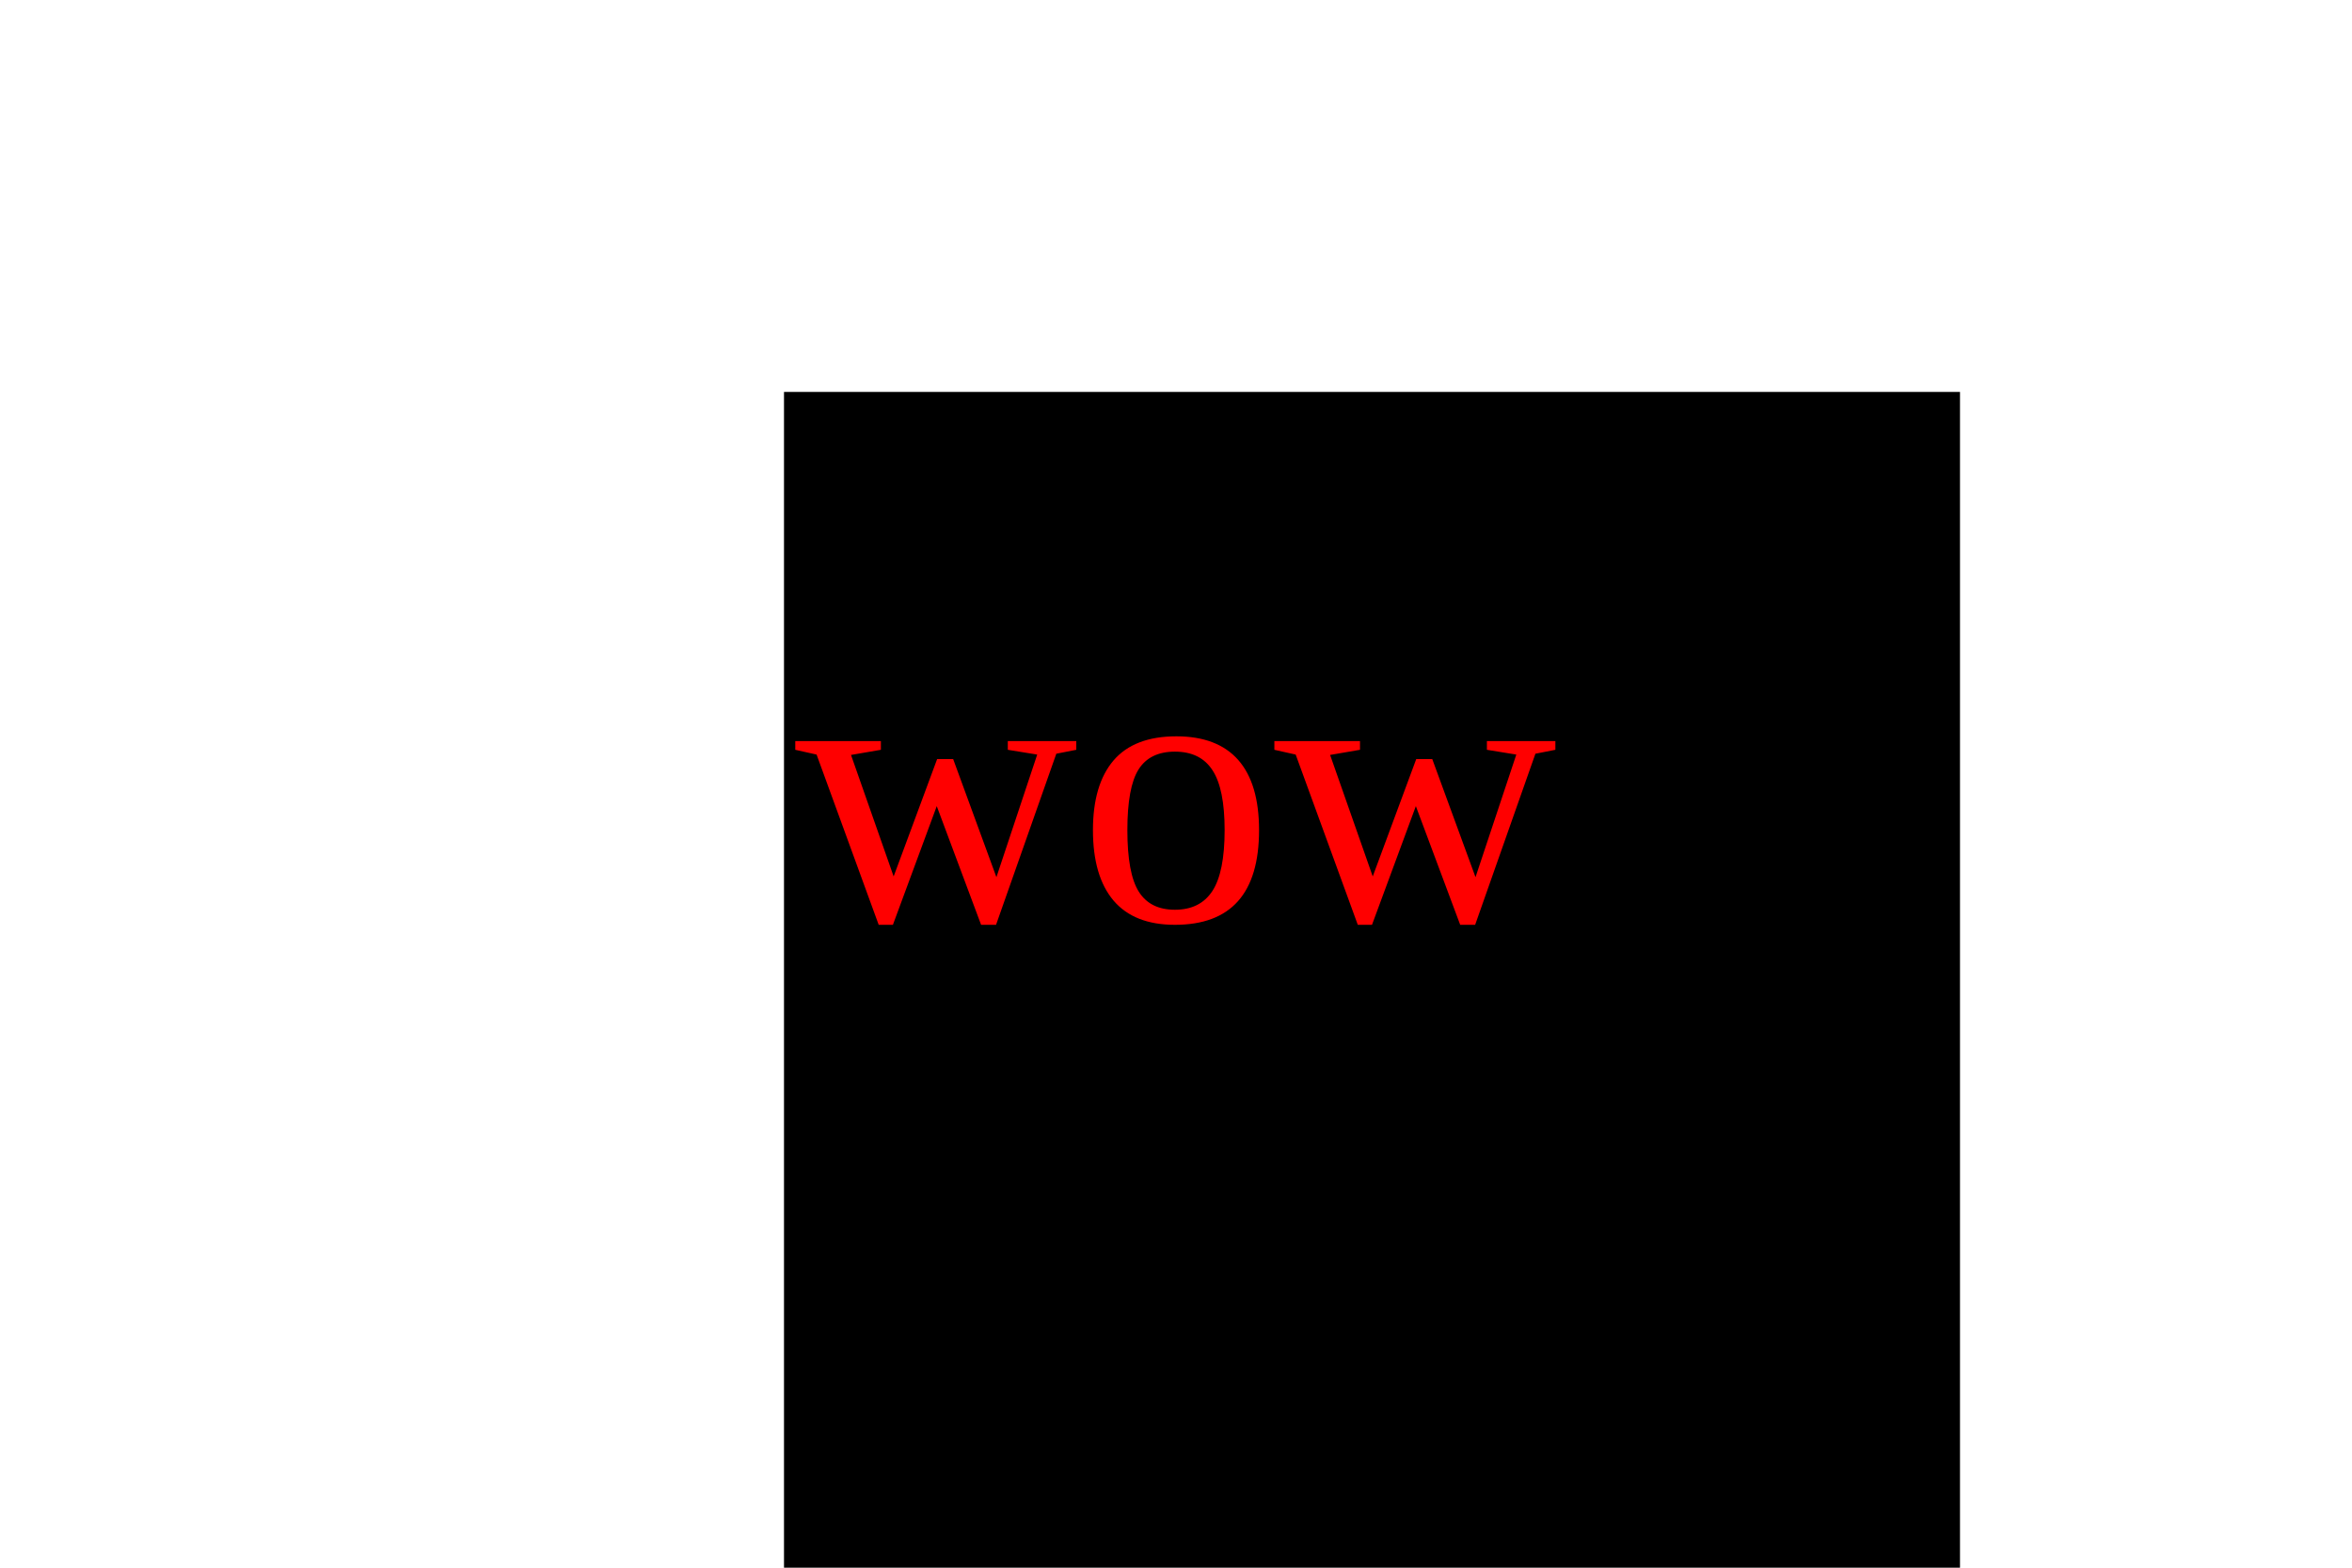
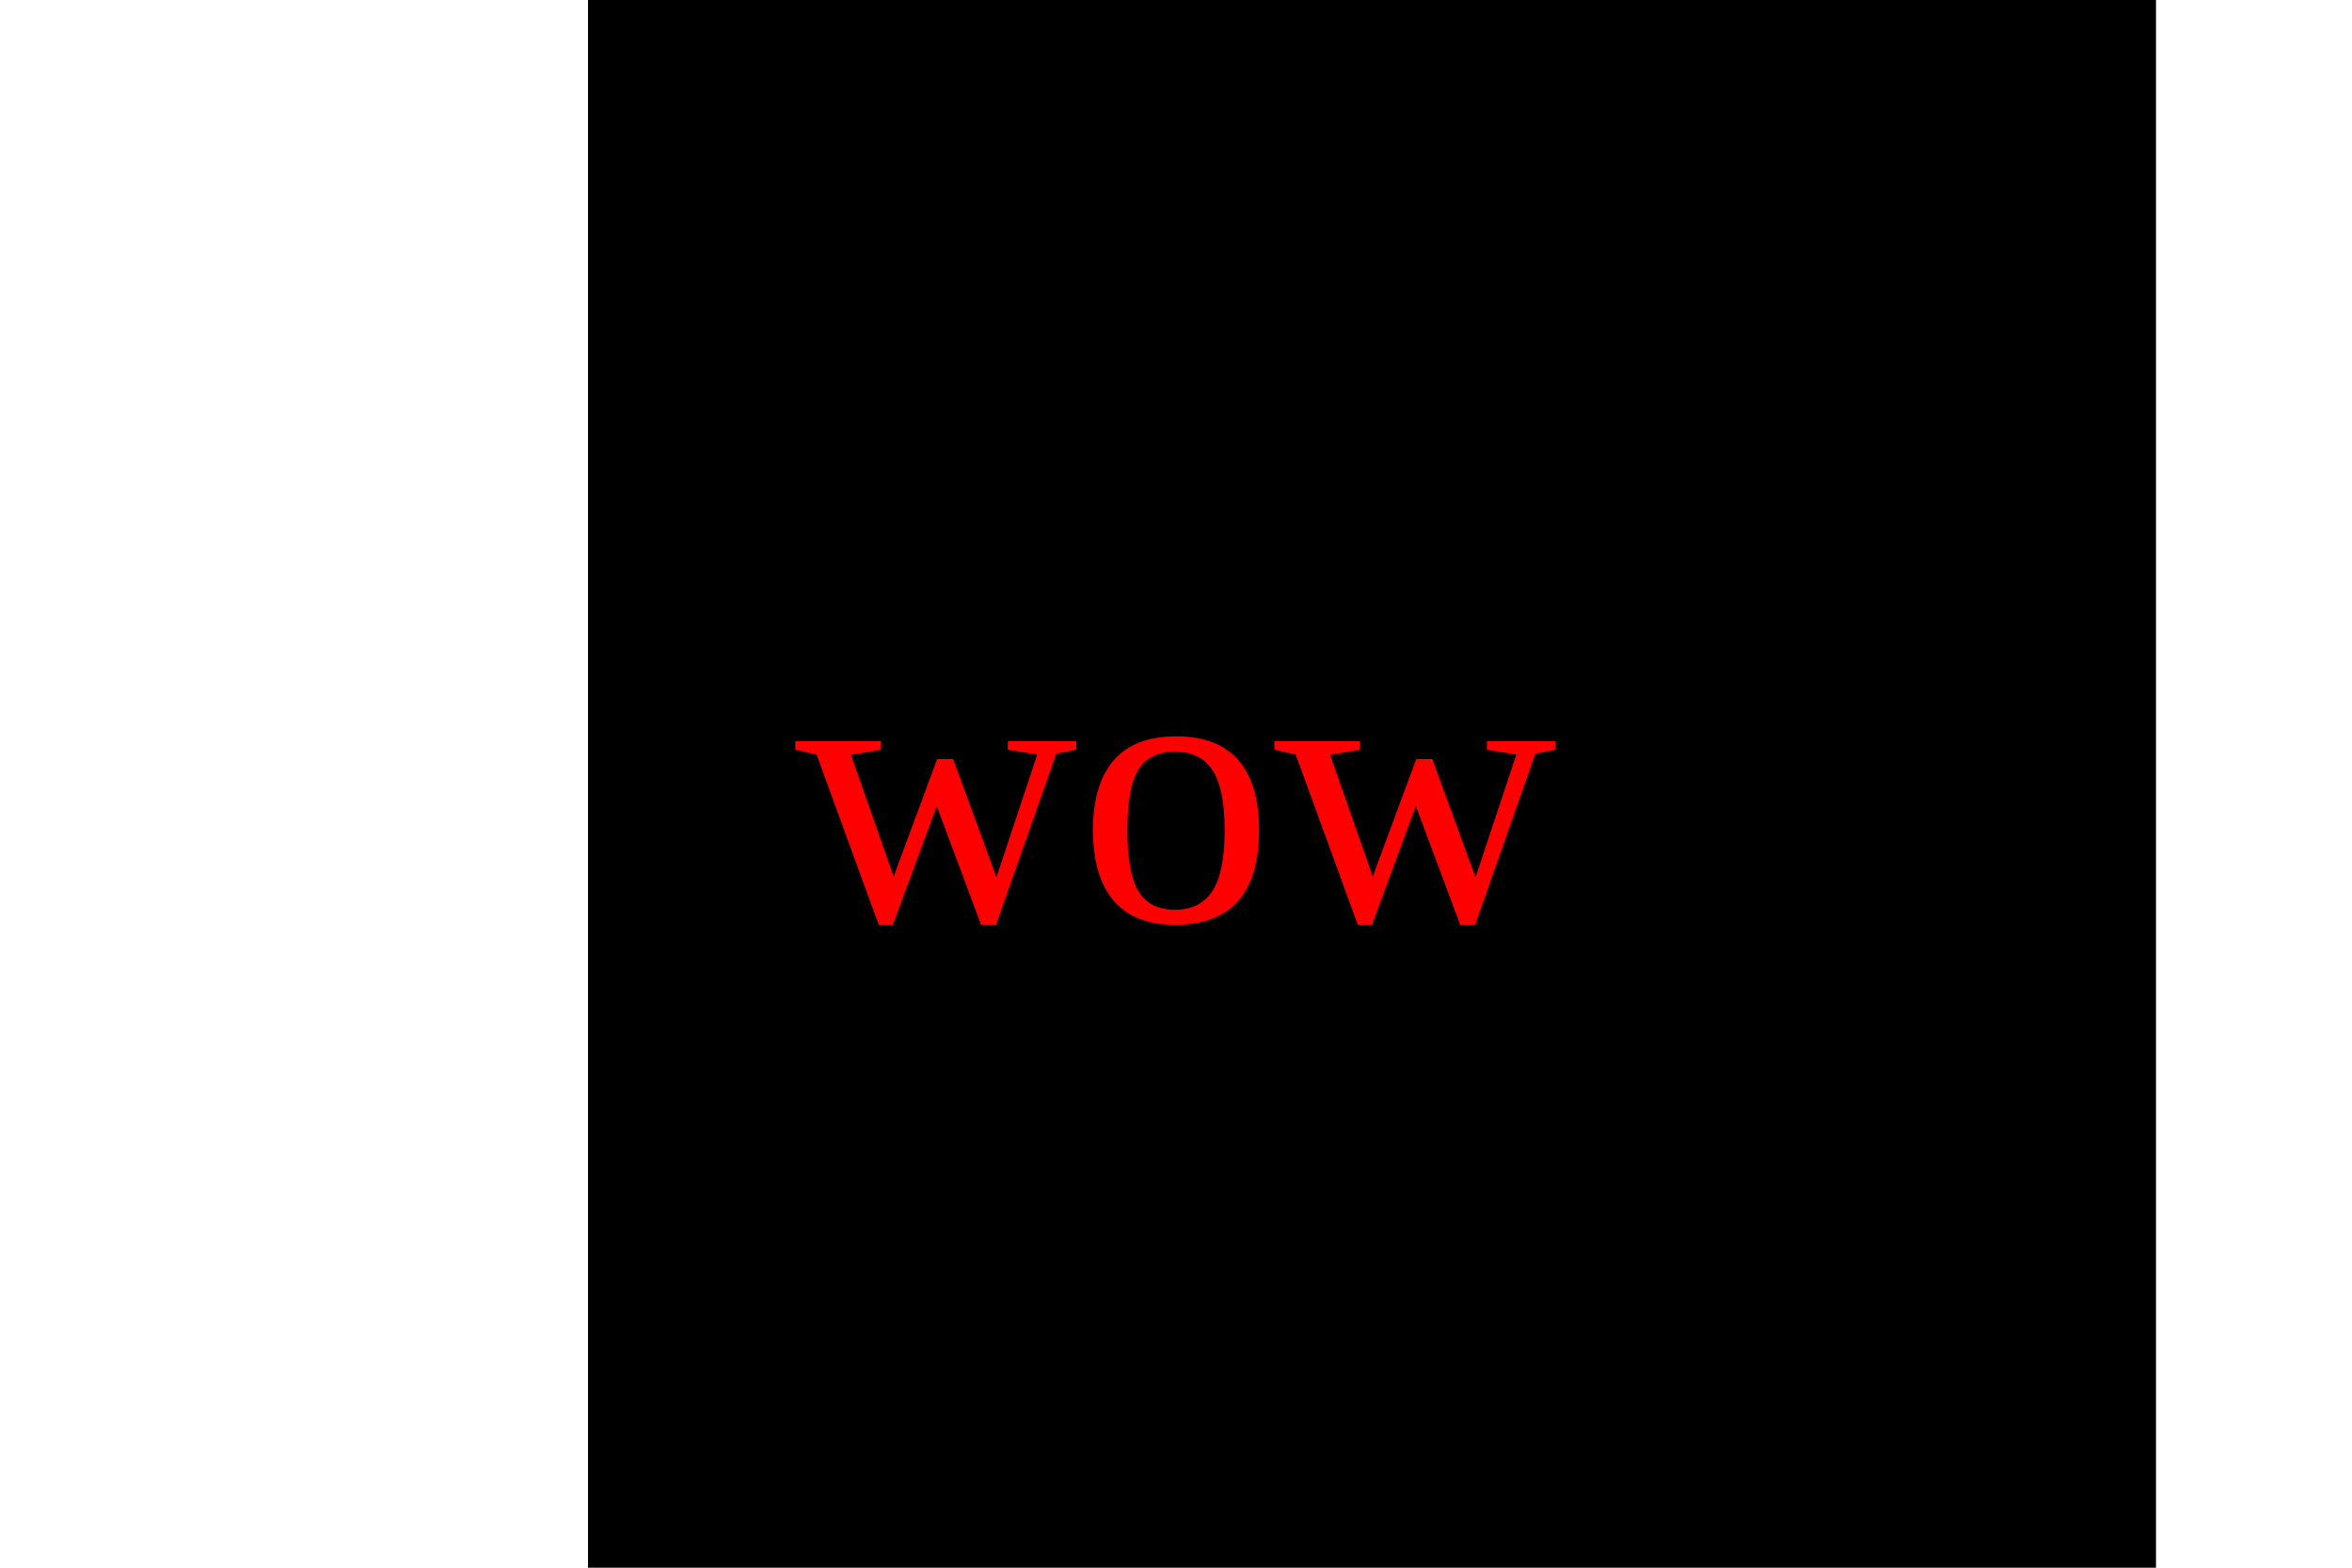
<svg xmlns="http://www.w3.org/2000/svg" width="300" height="200">
-   <rect x="100" y="50" width="150" height="150" fill="black" />
+   <rect x="75" y="0" width="200" height="200" fill="black" />
  <text x="150" y="100" text-anchor="middle" font-size="50" fill="red" dy=".35em">wow</text>
</svg>
